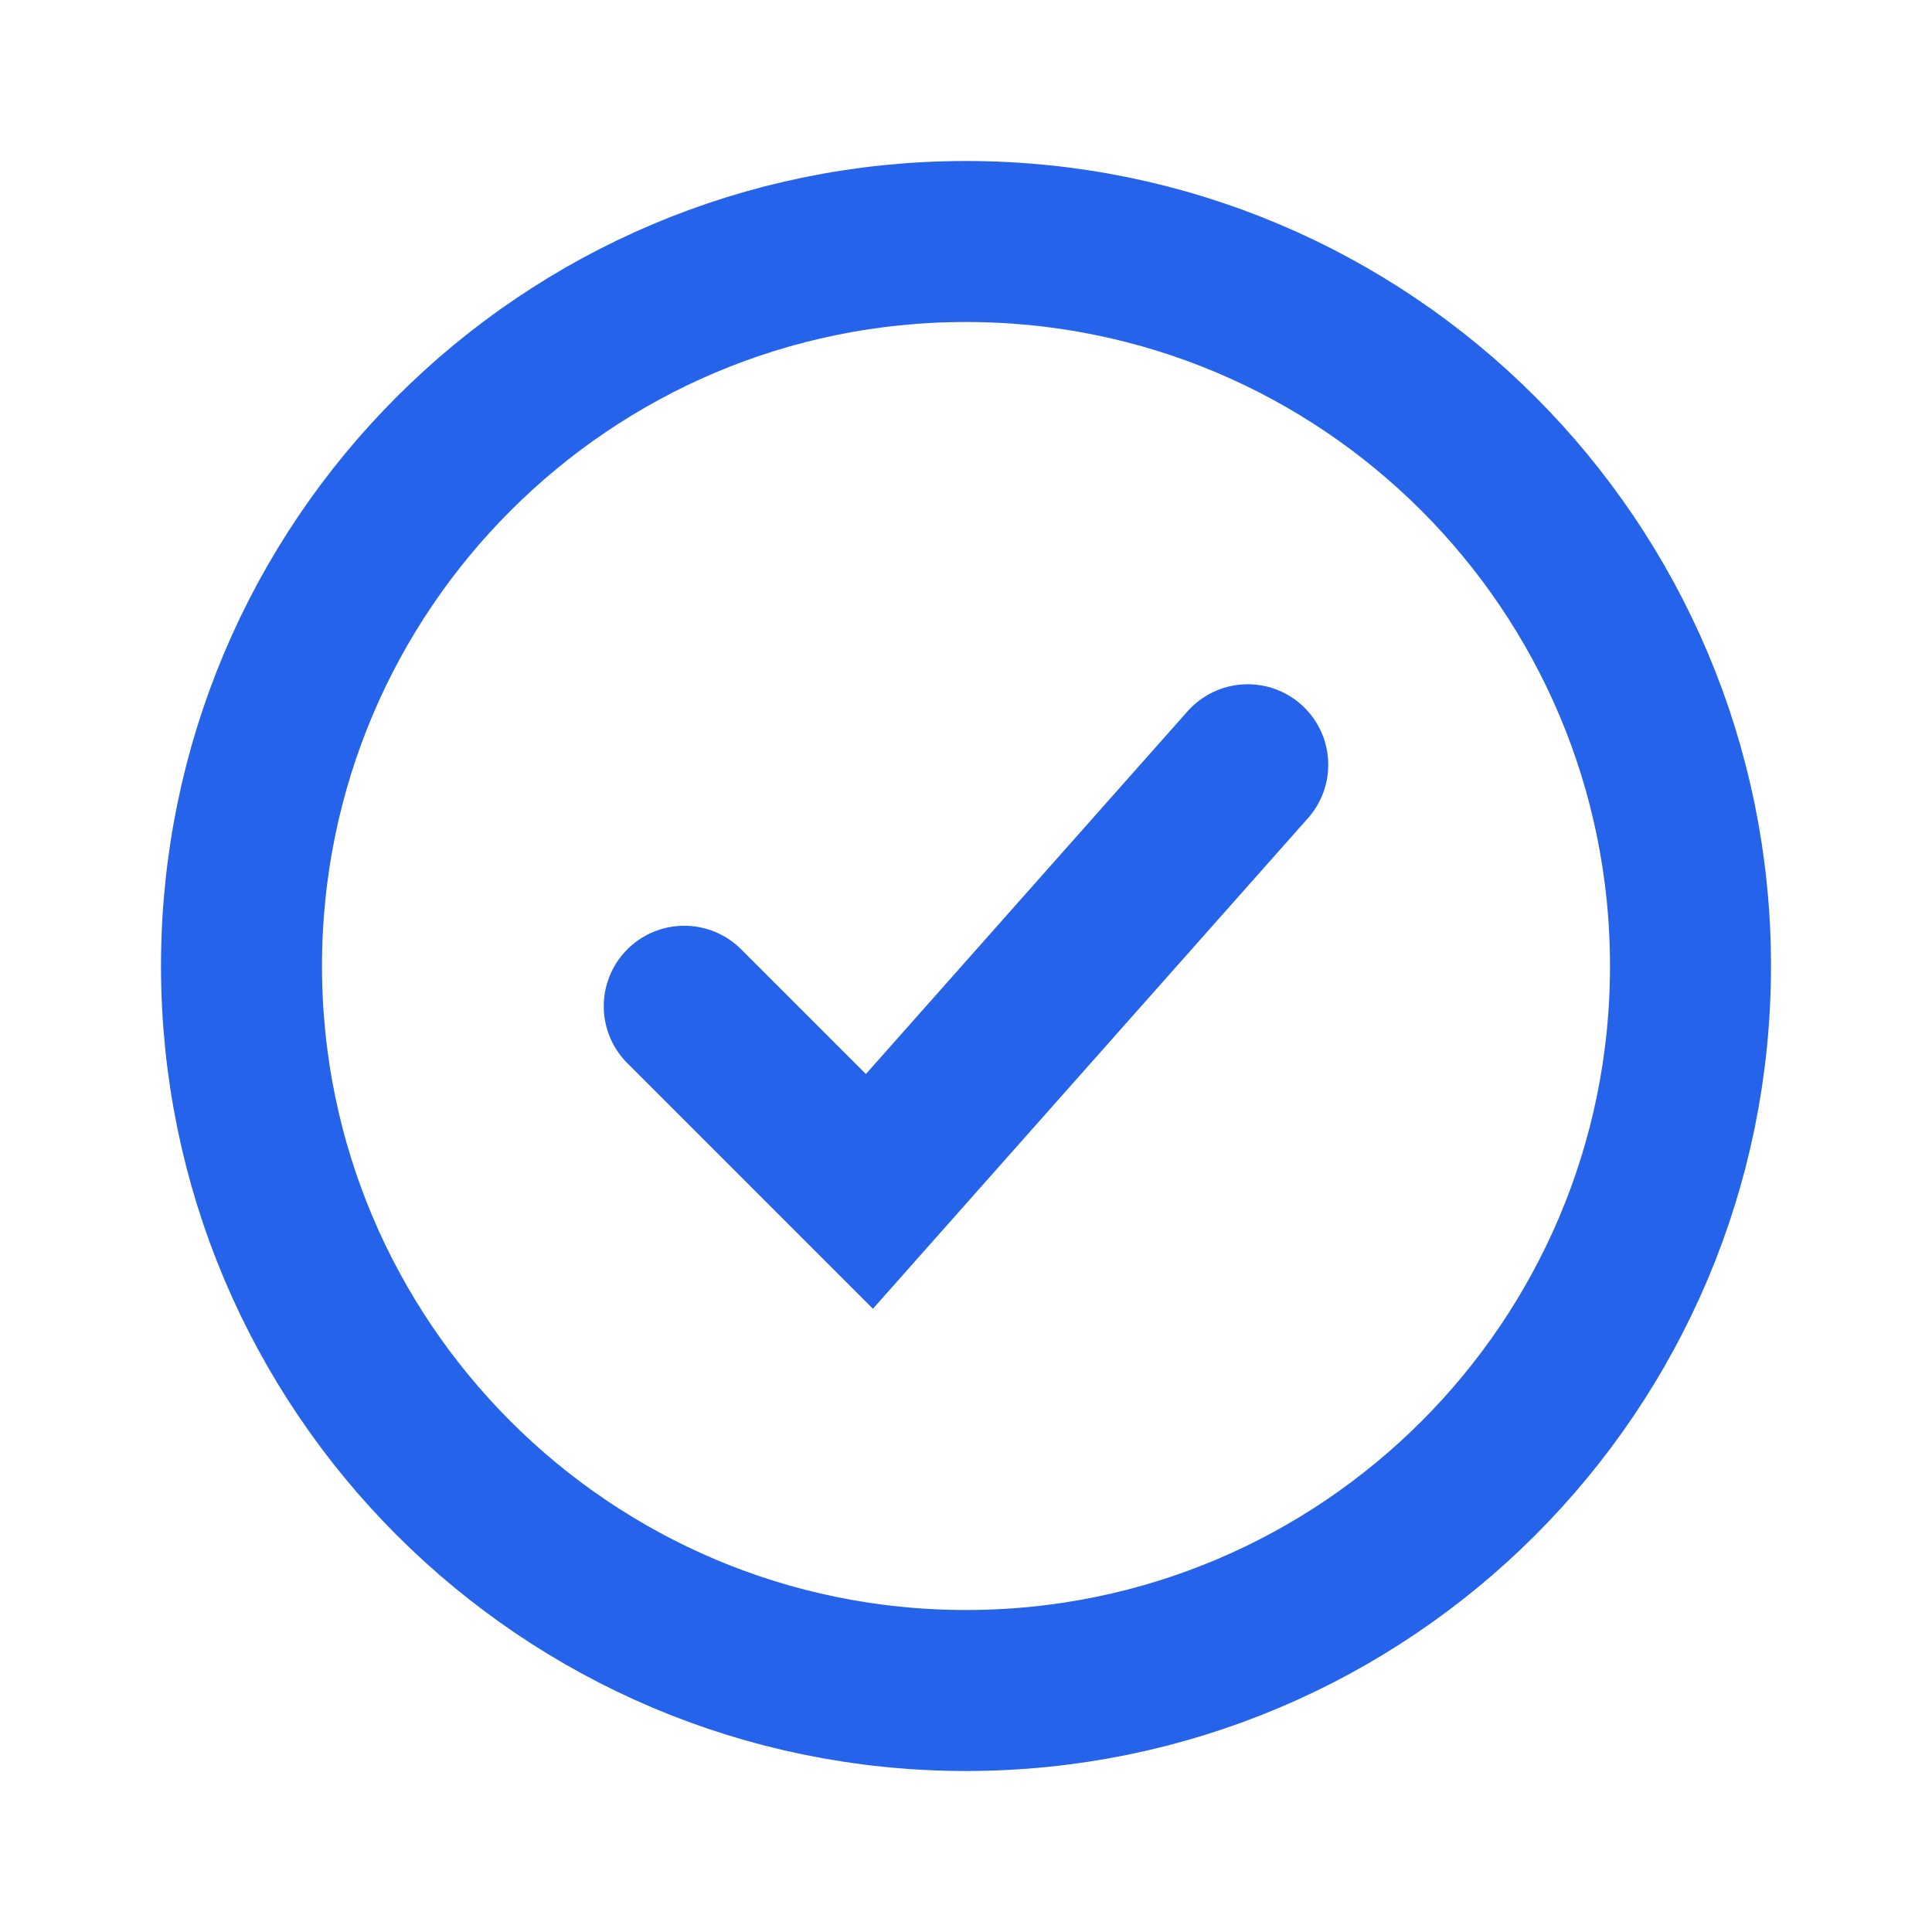
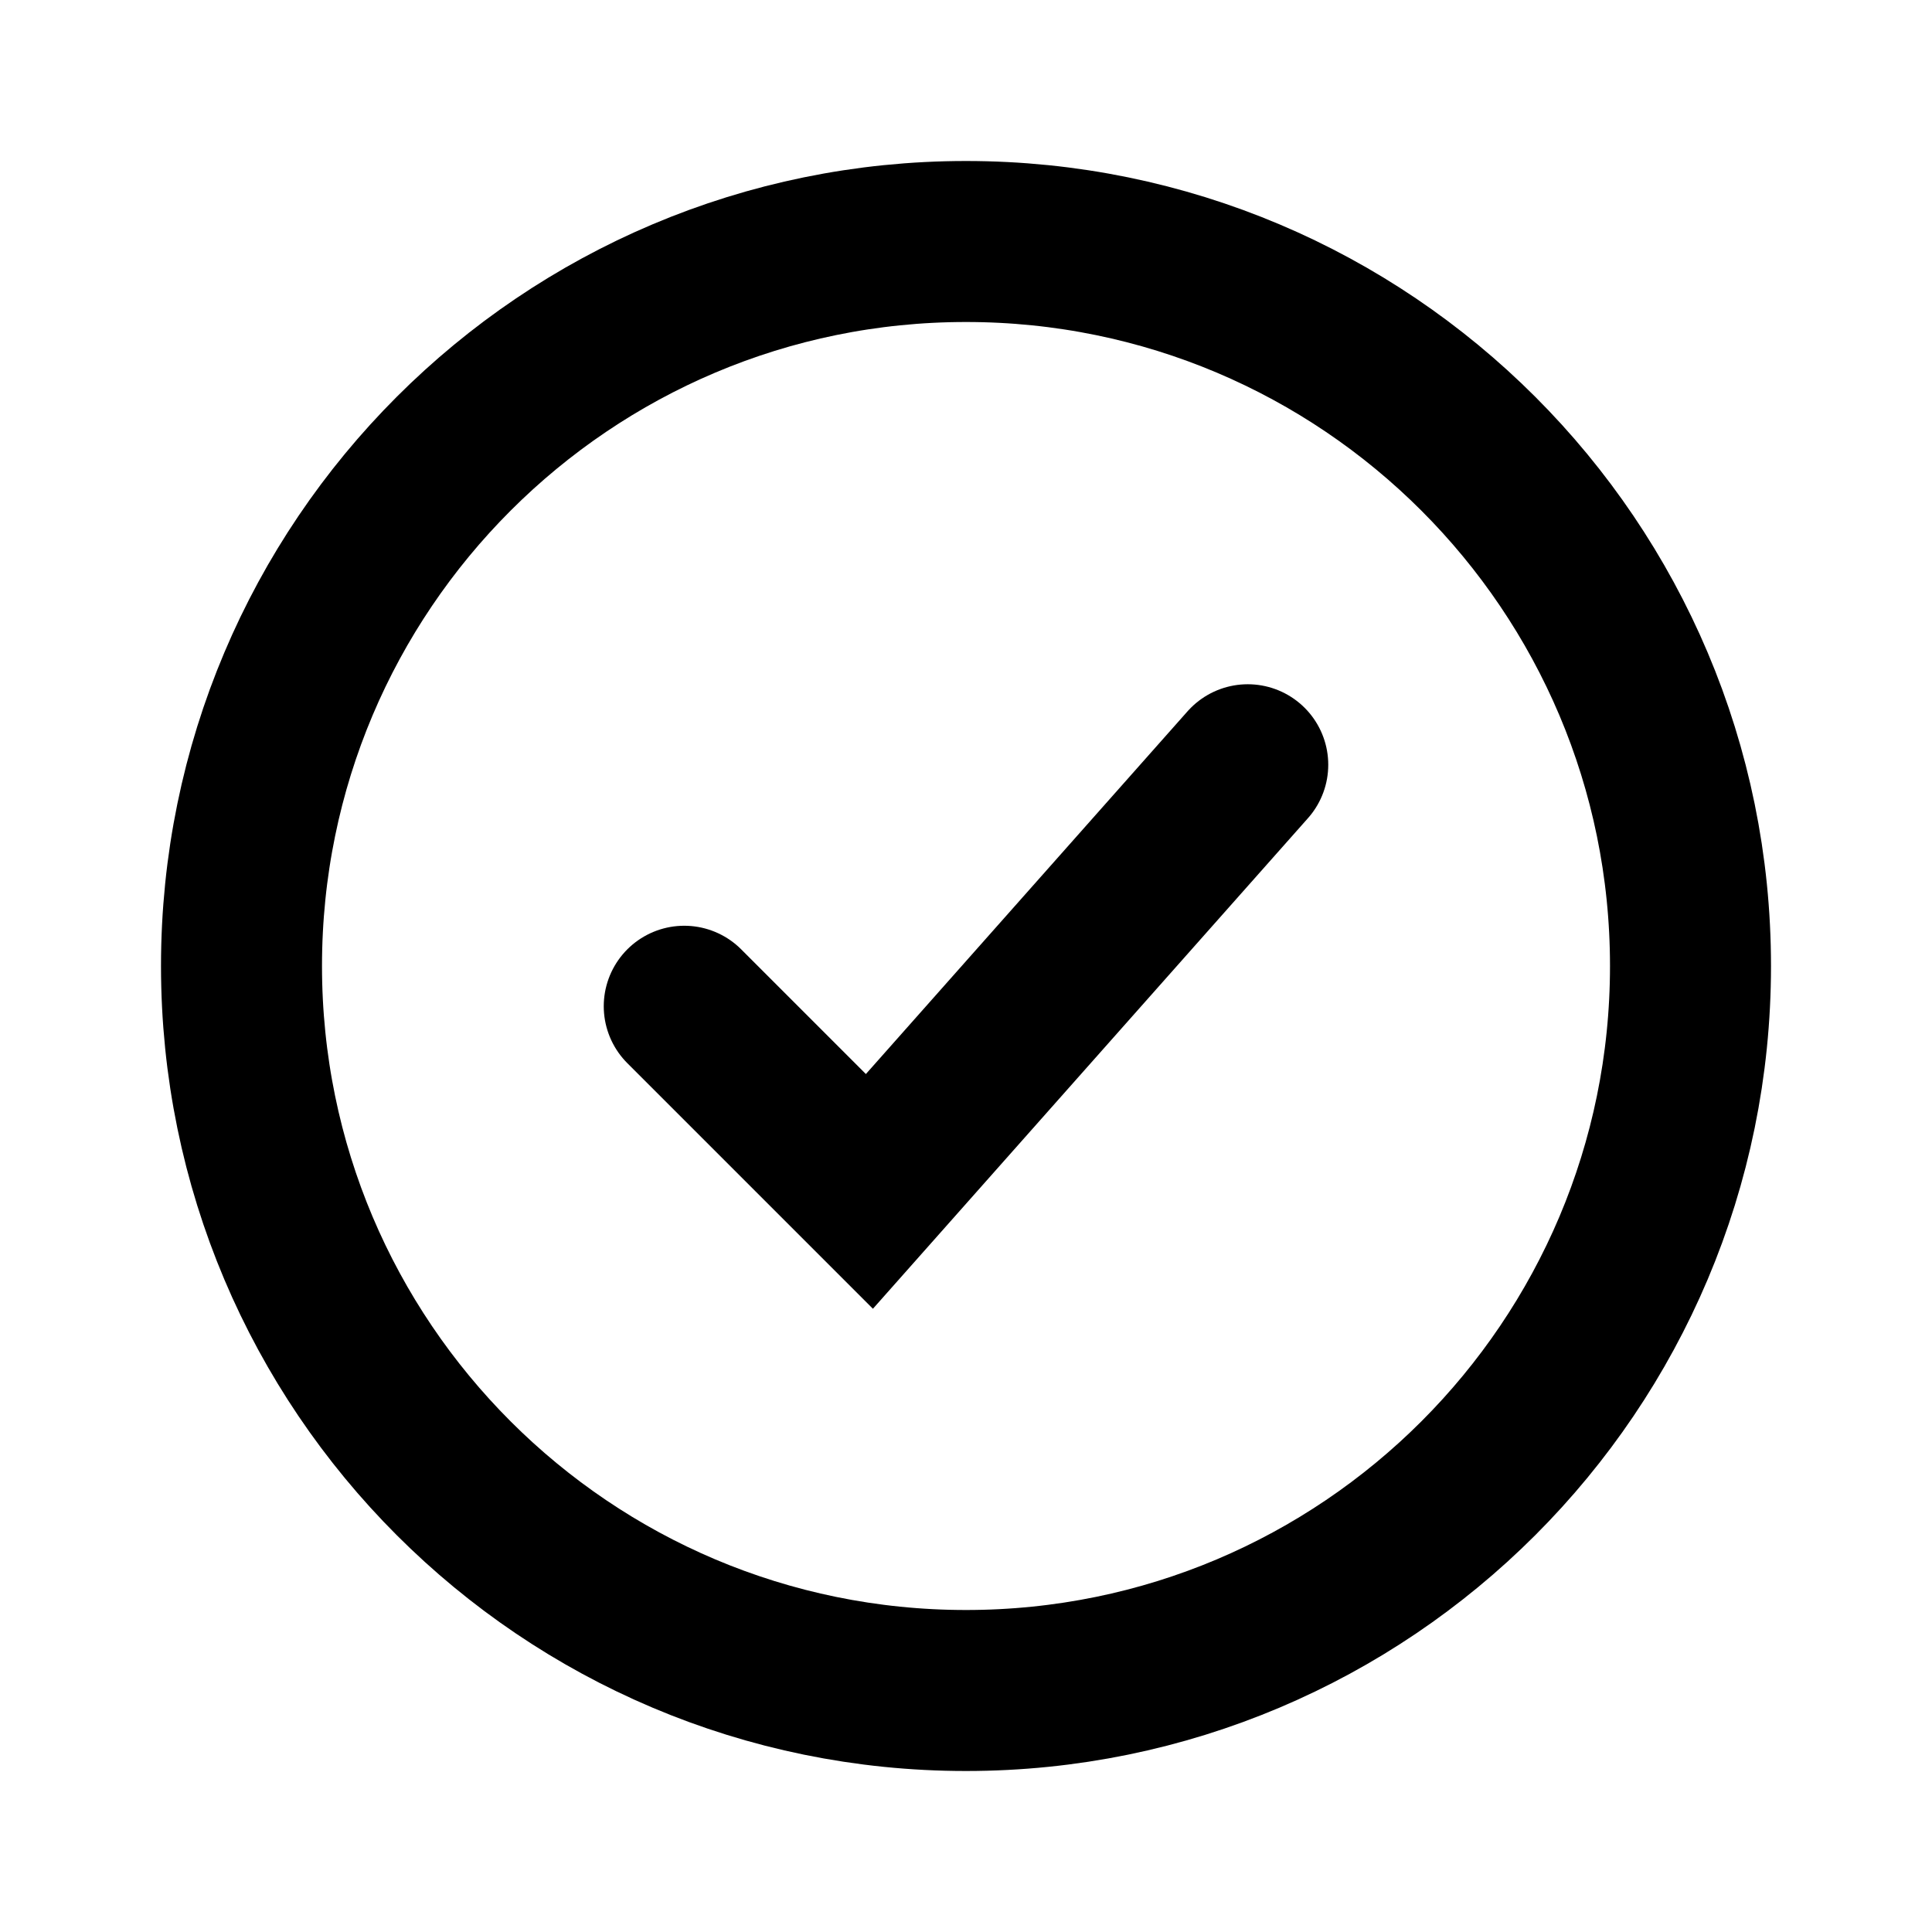
<svg xmlns="http://www.w3.org/2000/svg" width="24" height="24" viewBox="0 0 24 24" fill="none">
-   <circle cx="12" cy="12" r="9" stroke="#2563EB" stroke-width="2" />
-   <path d="M8.5 12.5L10.8 14.8L15.5 9.5" stroke="#2563EB" stroke-width="2" stroke-linecap="round" />
+   <circle cx="12" cy="12" r="9" stroke="currentColor" stroke-width="2" />
+   <path d="M8.5 12.5L10.8 14.8L15.5 9.5" stroke="currentColor" stroke-width="2" stroke-linecap="round" />
</svg>
